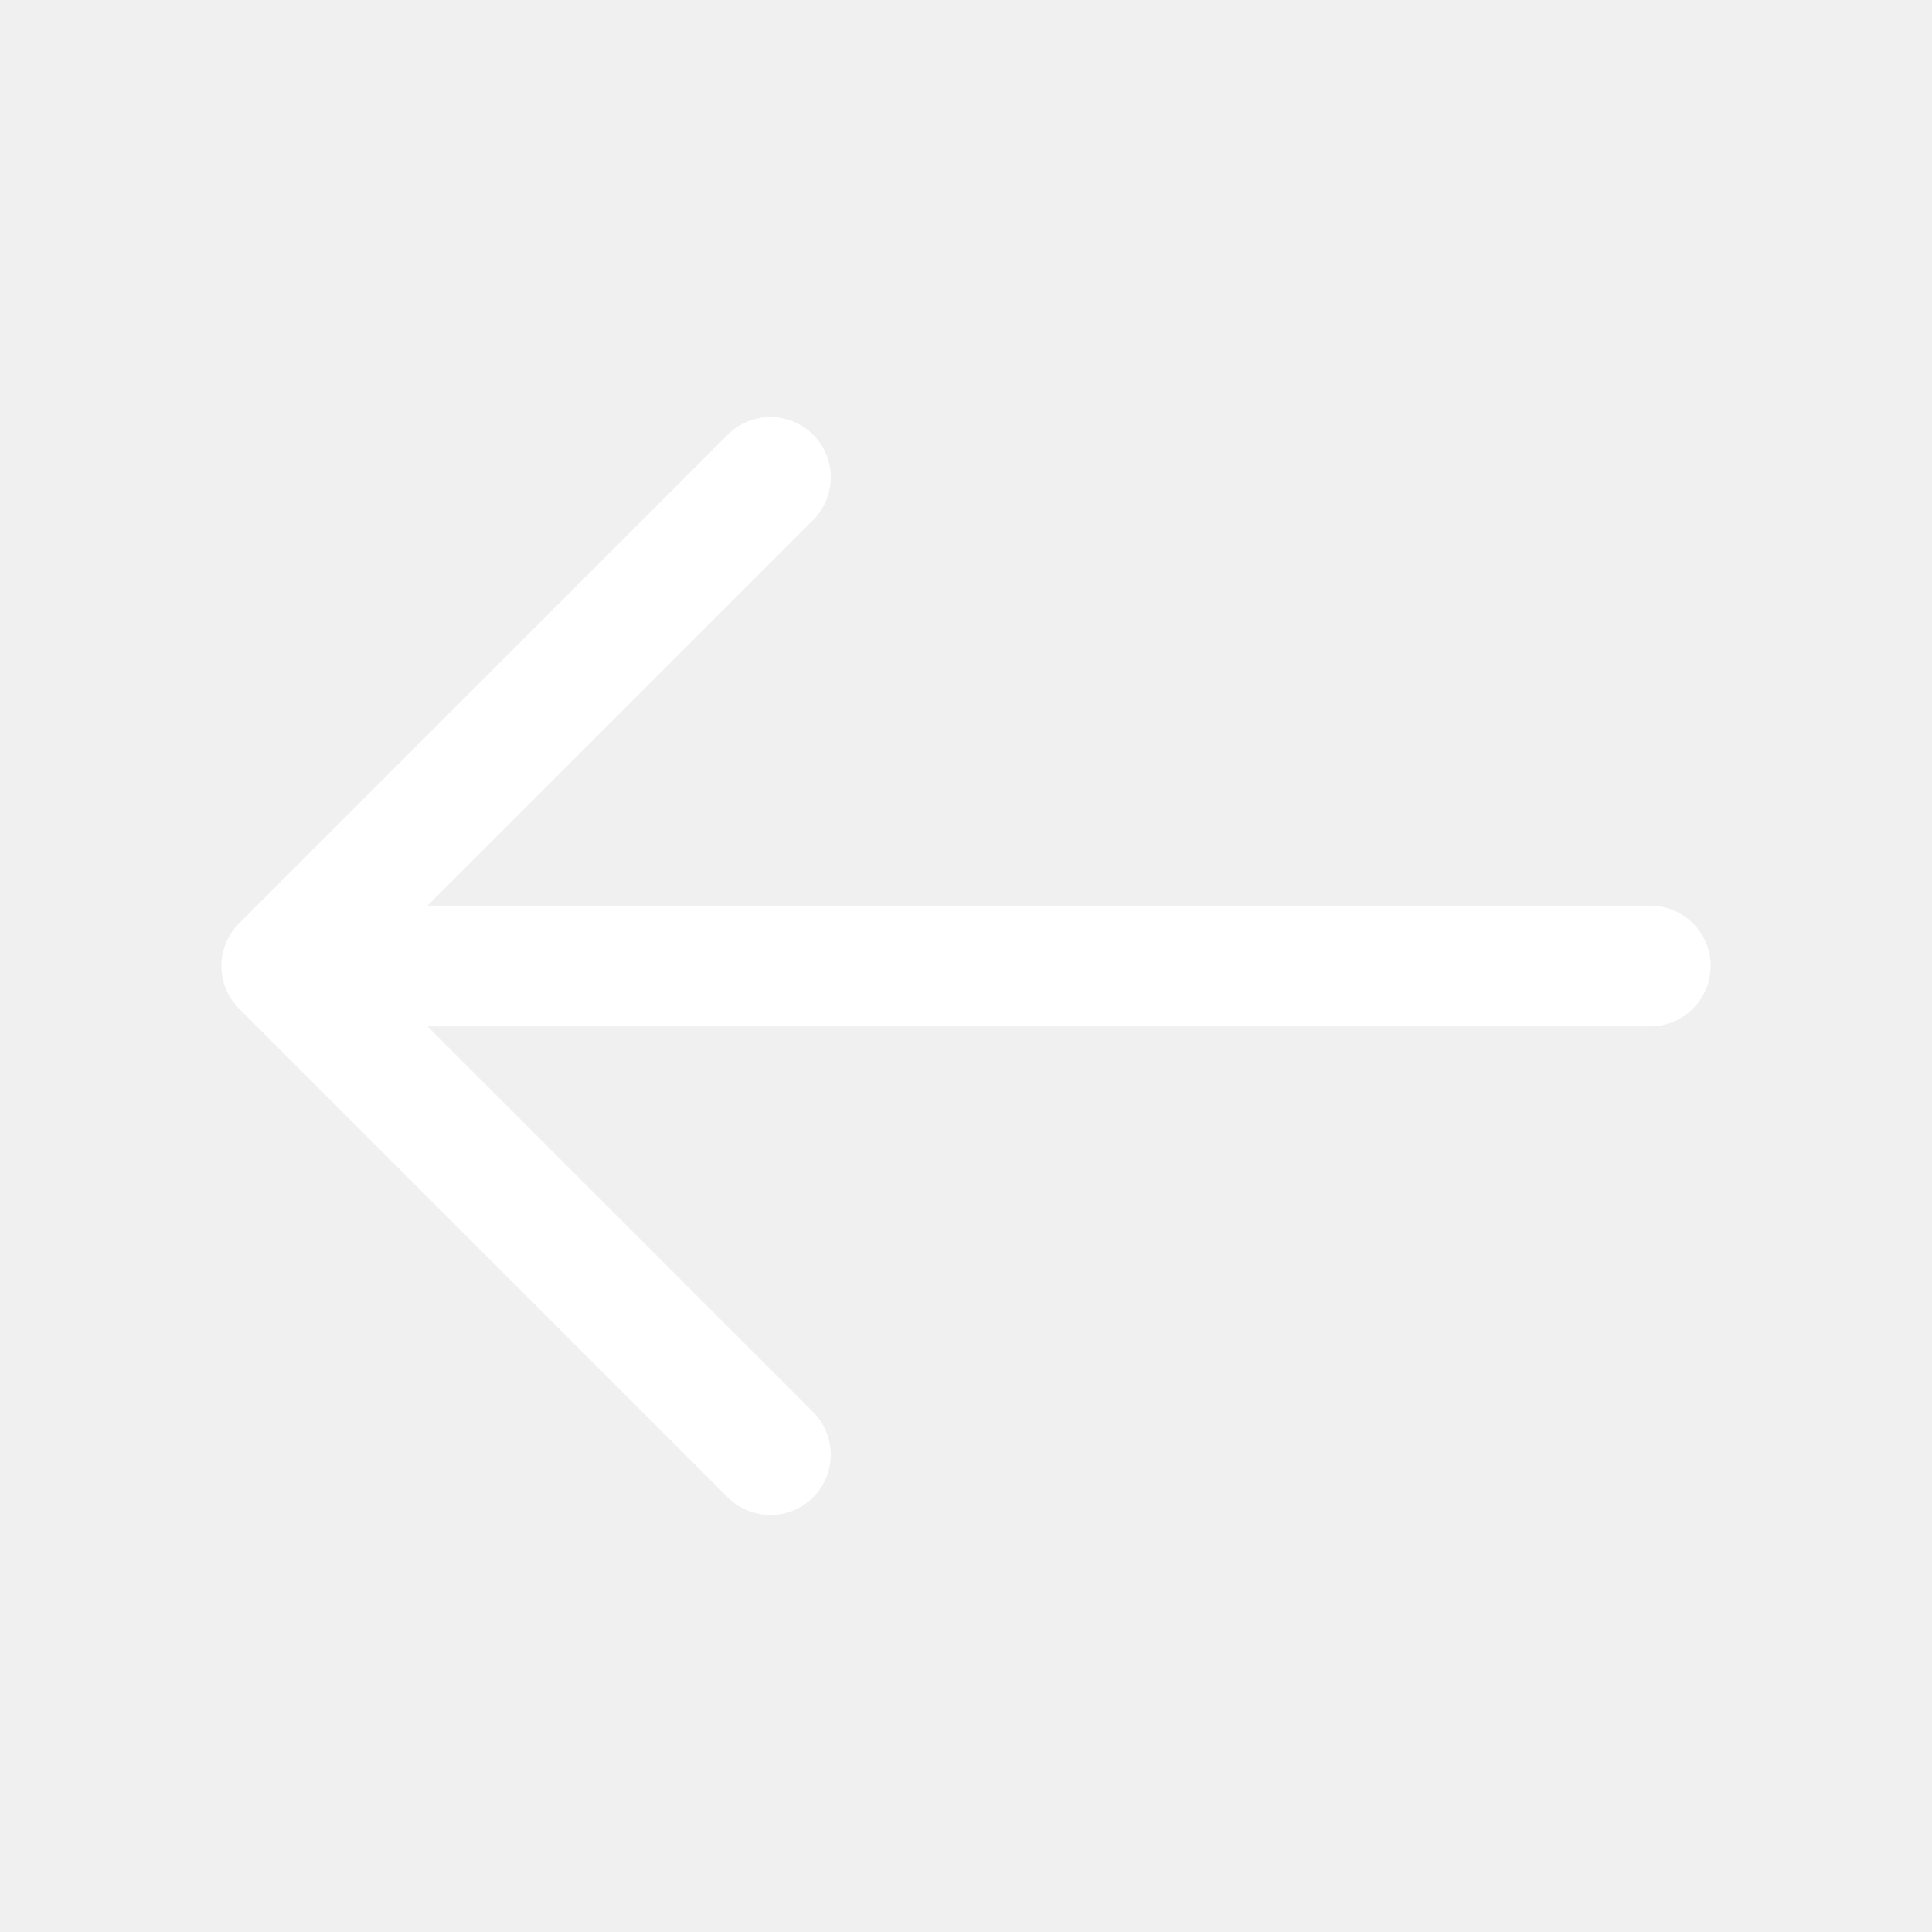
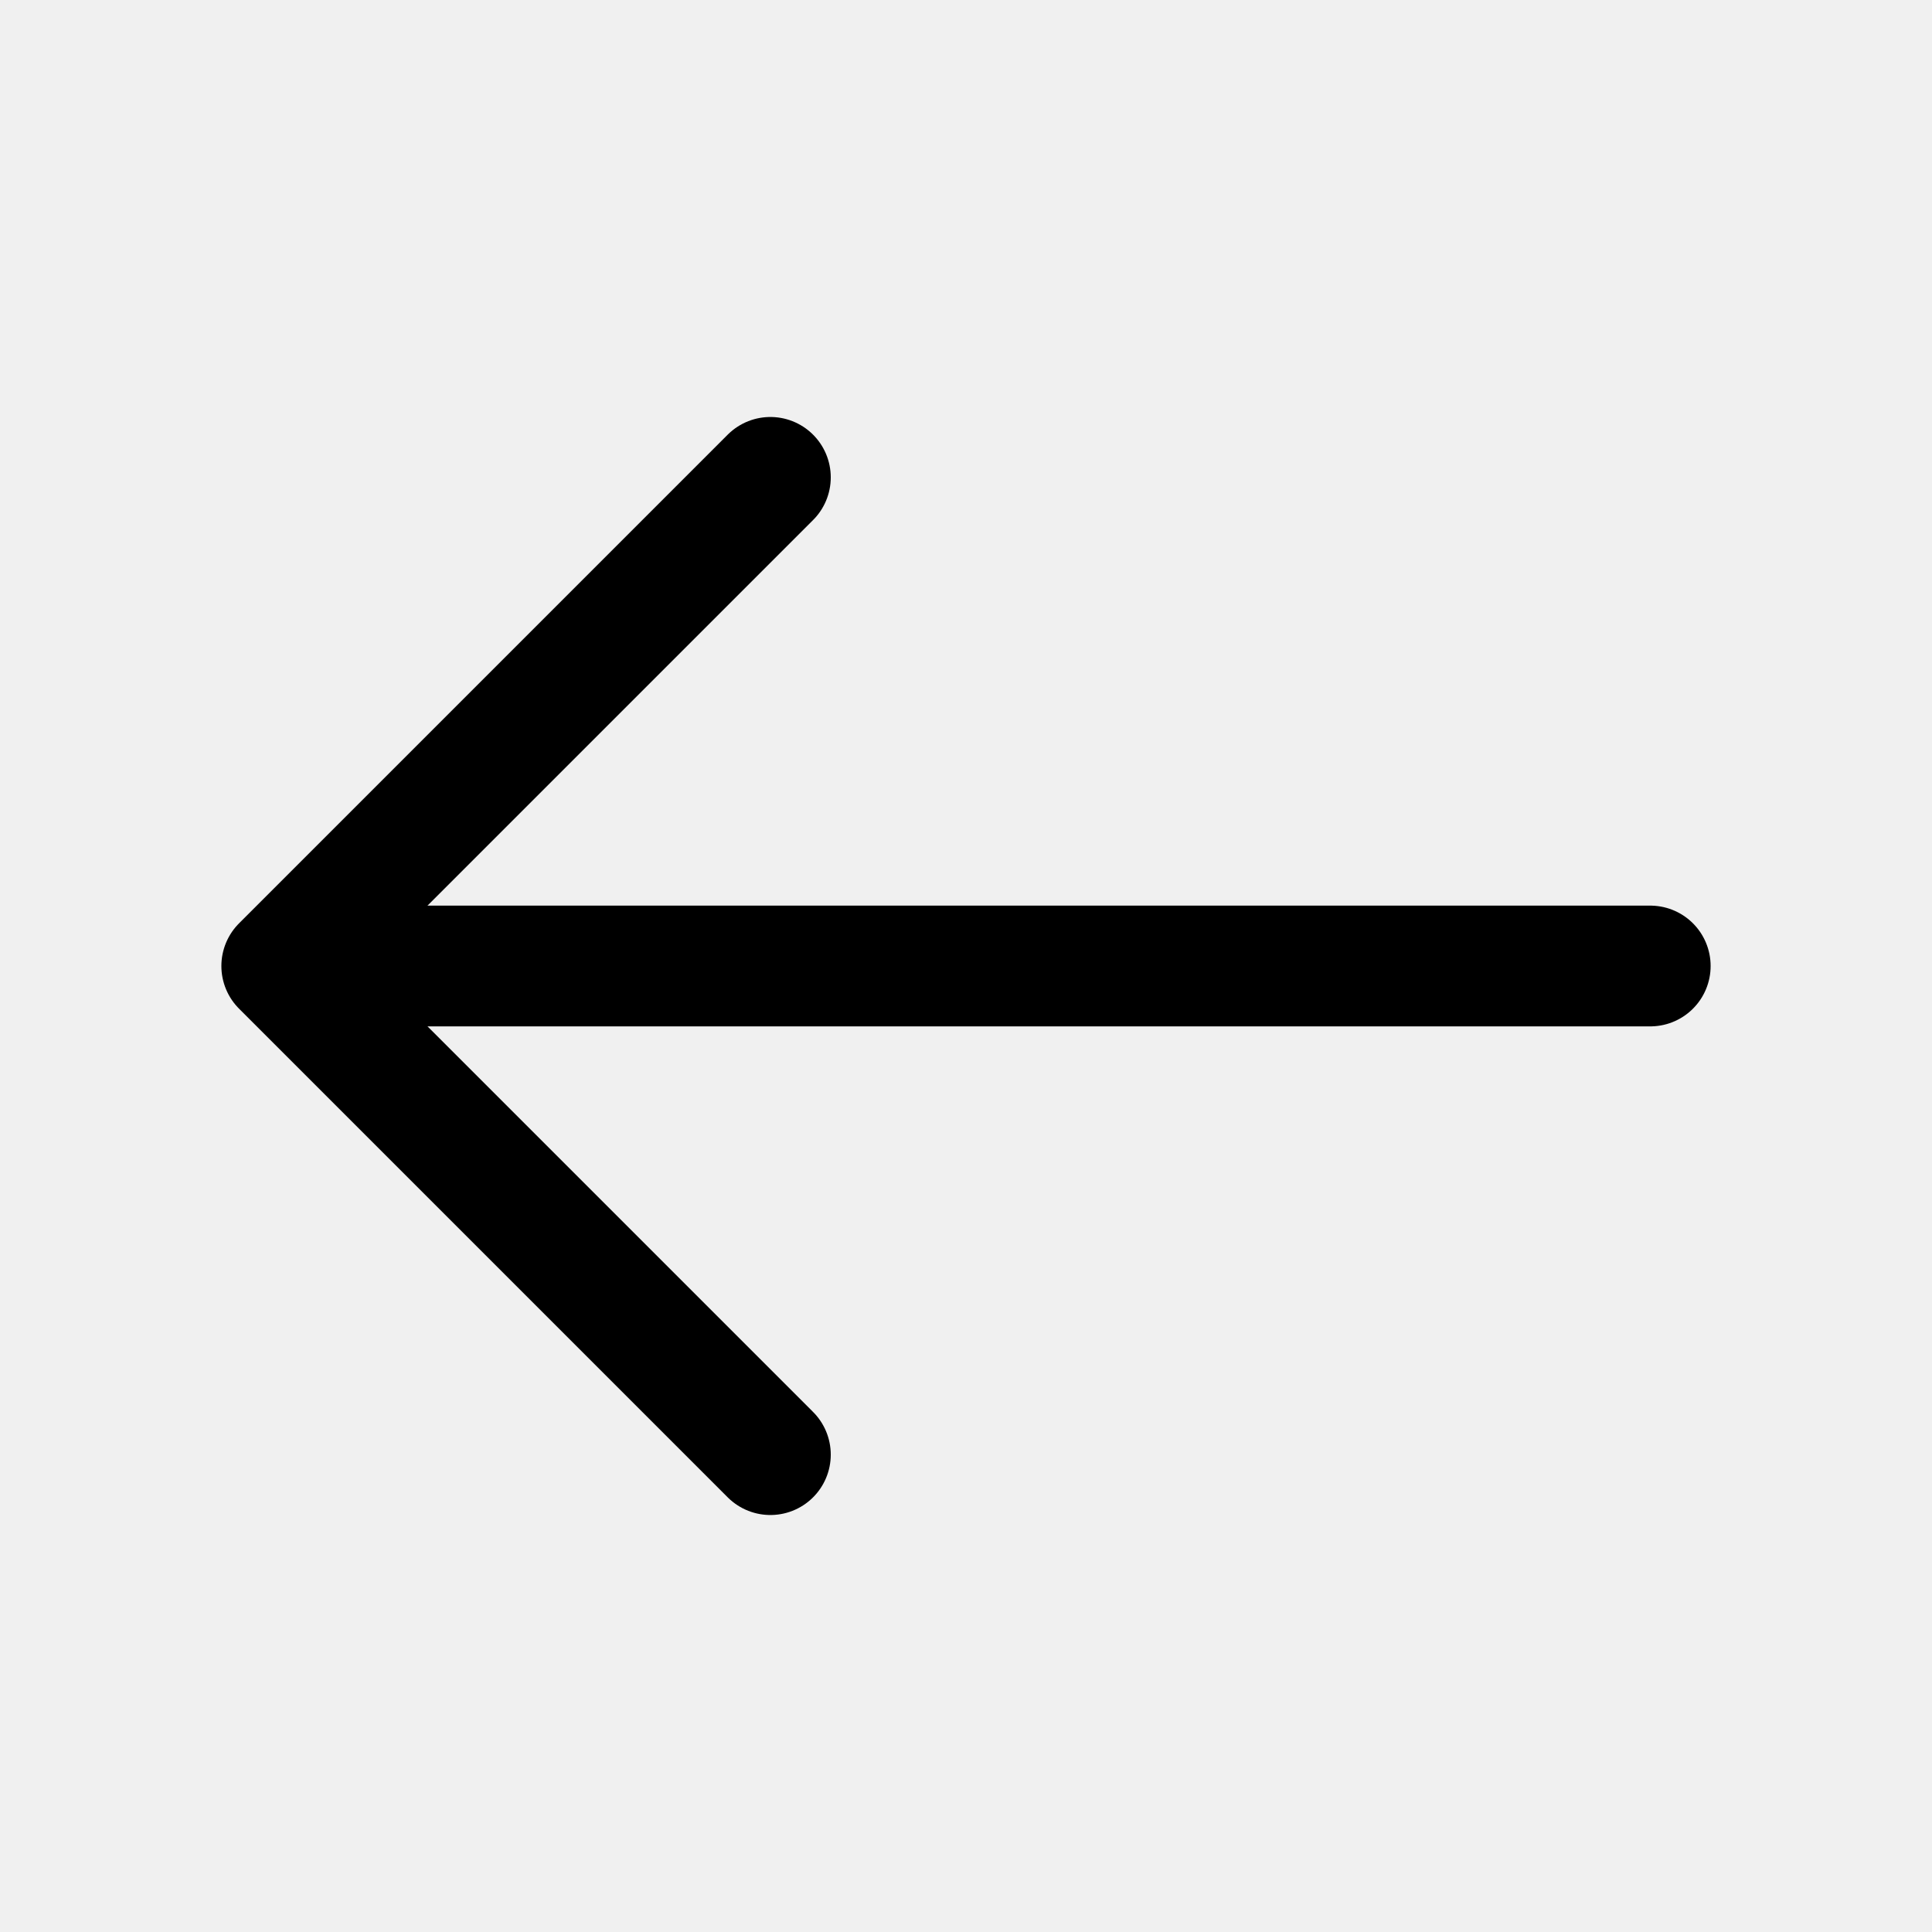
<svg xmlns="http://www.w3.org/2000/svg" width="24" height="24" viewBox="0 0 24 24" fill="none">
-   <path d="M9.57 5.93L3.5 12L9.57 18.07" stroke="white" stroke-width="1.5" stroke-miterlimit="10" stroke-linecap="round" stroke-linejoin="round" />
-   <path d="M20.5 12H3.67" stroke="white" stroke-width="1.5" stroke-miterlimit="10" stroke-linecap="round" stroke-linejoin="round" />
+   <path d="M9.57 5.93L3.5 12L9.57 18.07" stroke="currentColor" stroke-width="1.5" stroke-miterlimit="10" stroke-linecap="round" stroke-linejoin="round" />
+   <path d="M20.5 12H3.67" stroke="currentColor" stroke-width="1.5" stroke-miterlimit="10" stroke-linecap="round" stroke-linejoin="round" />
</svg>
